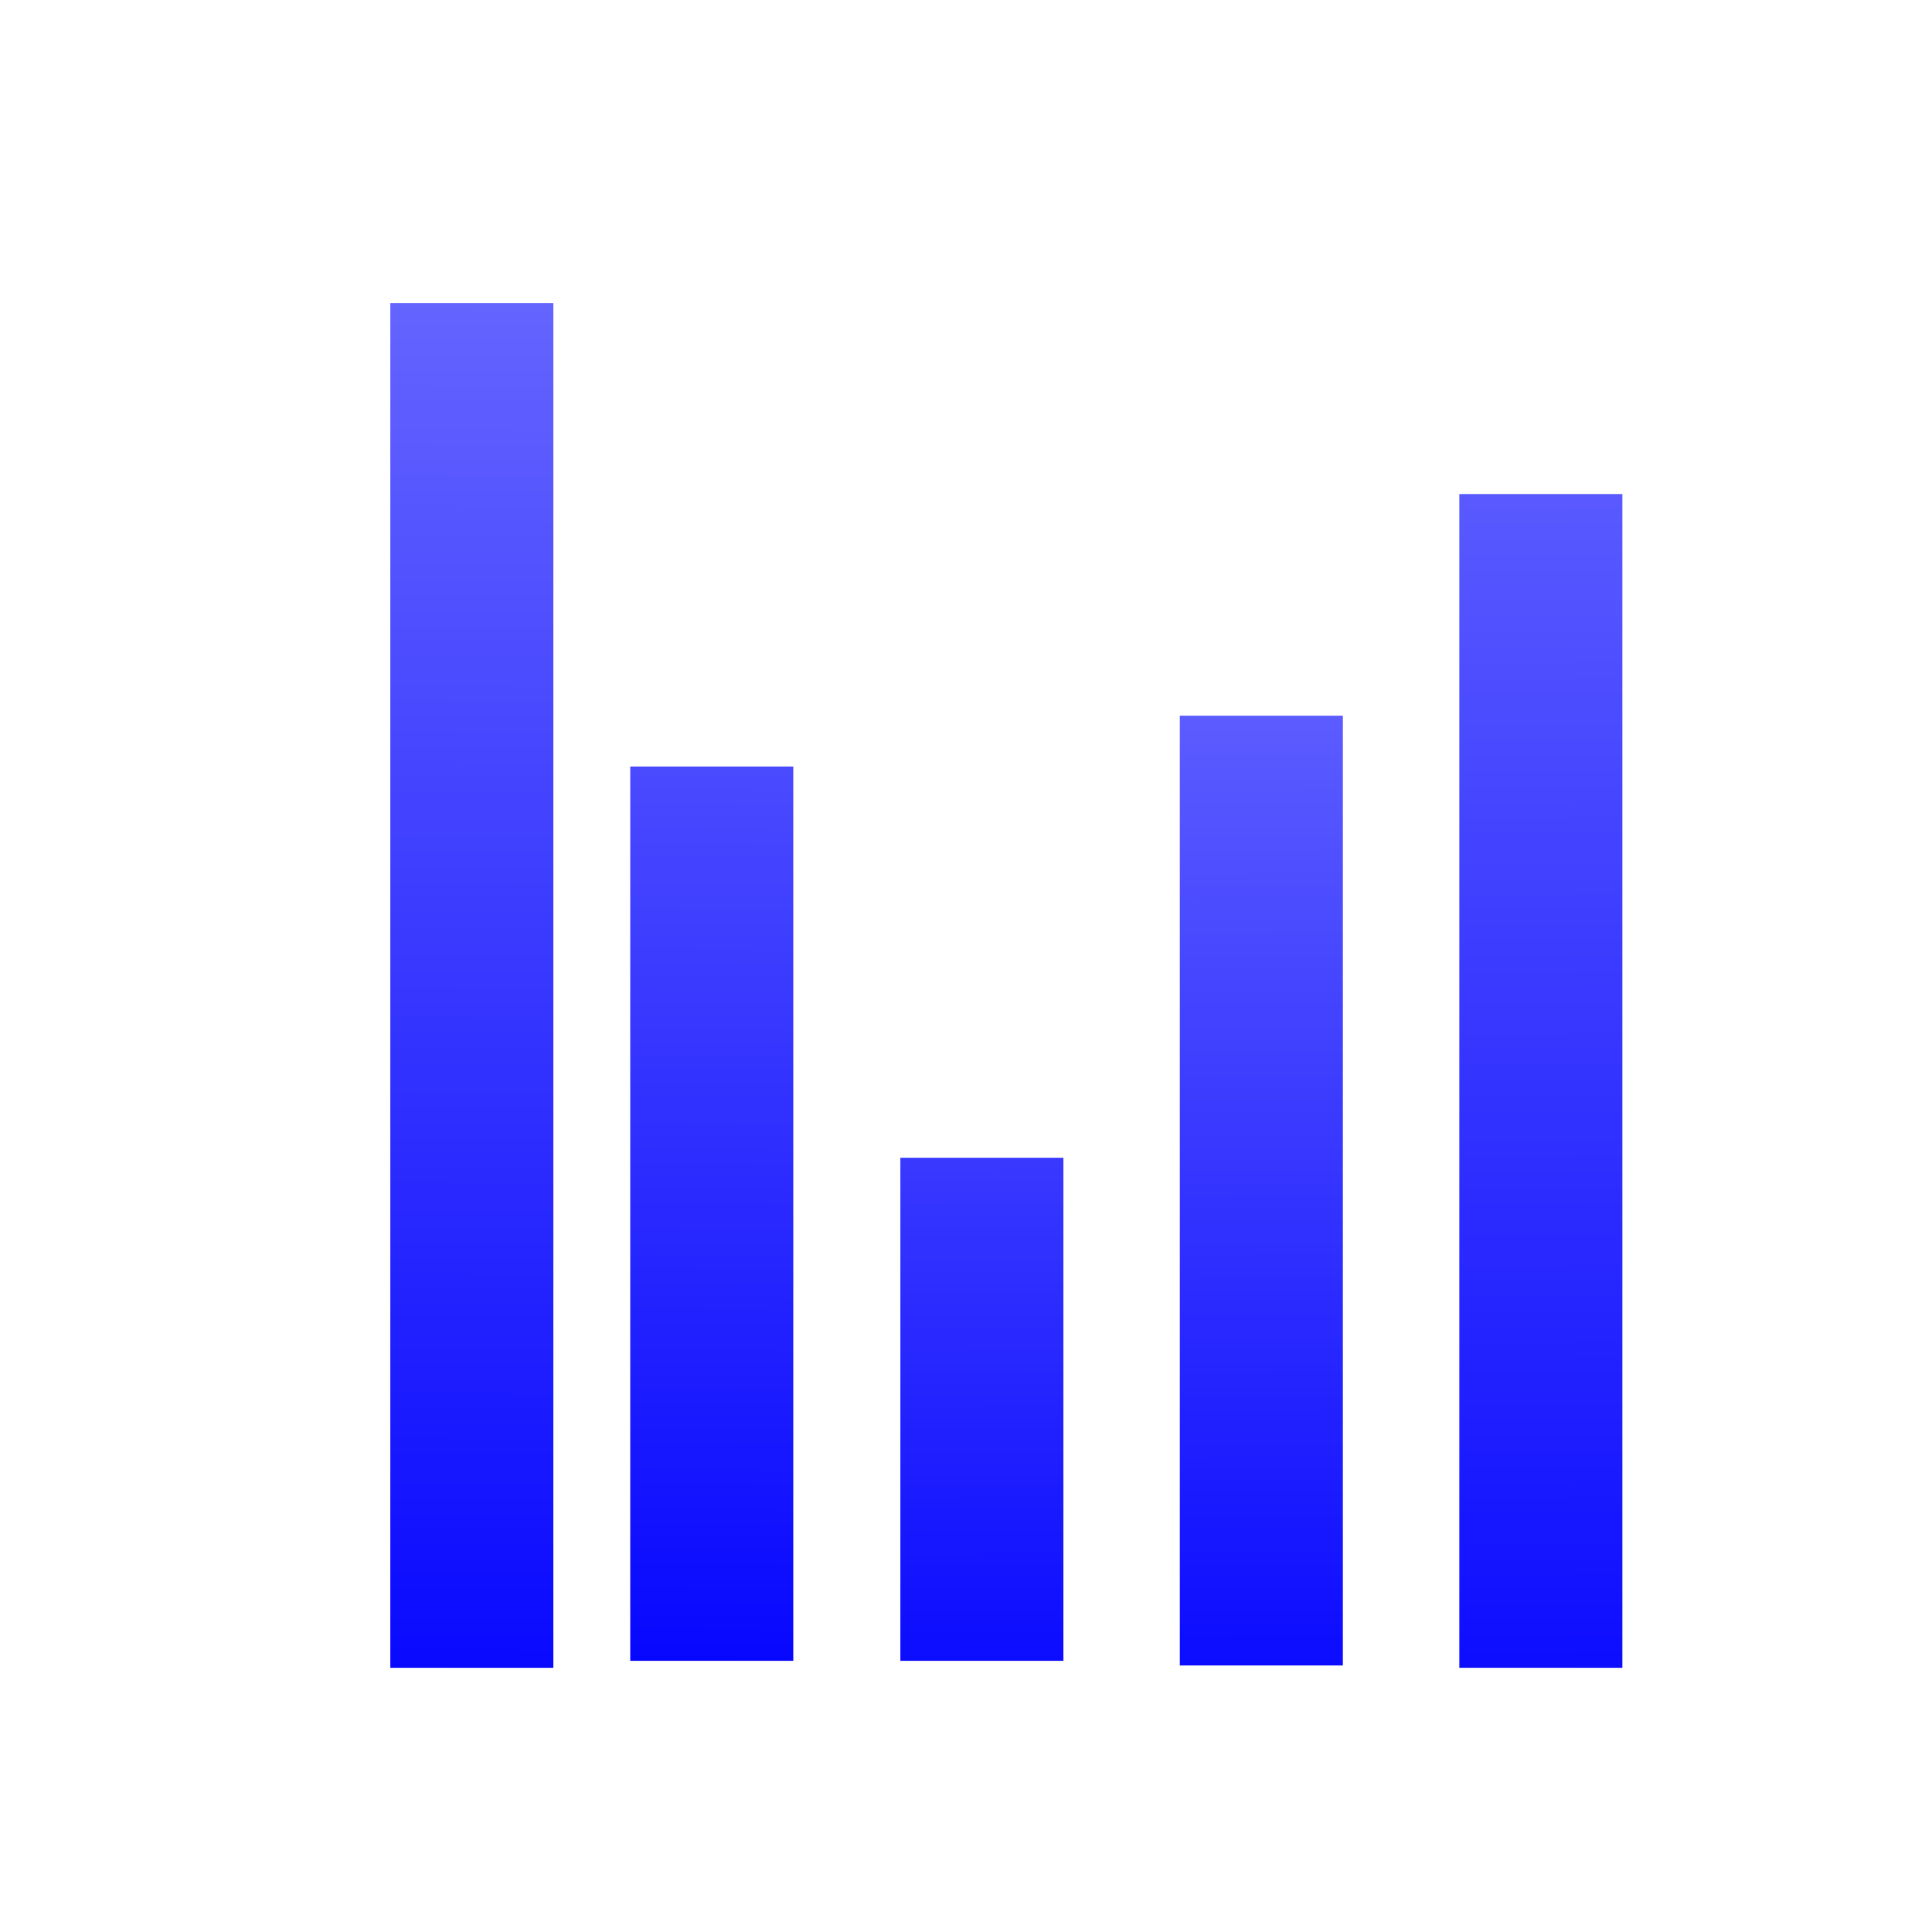
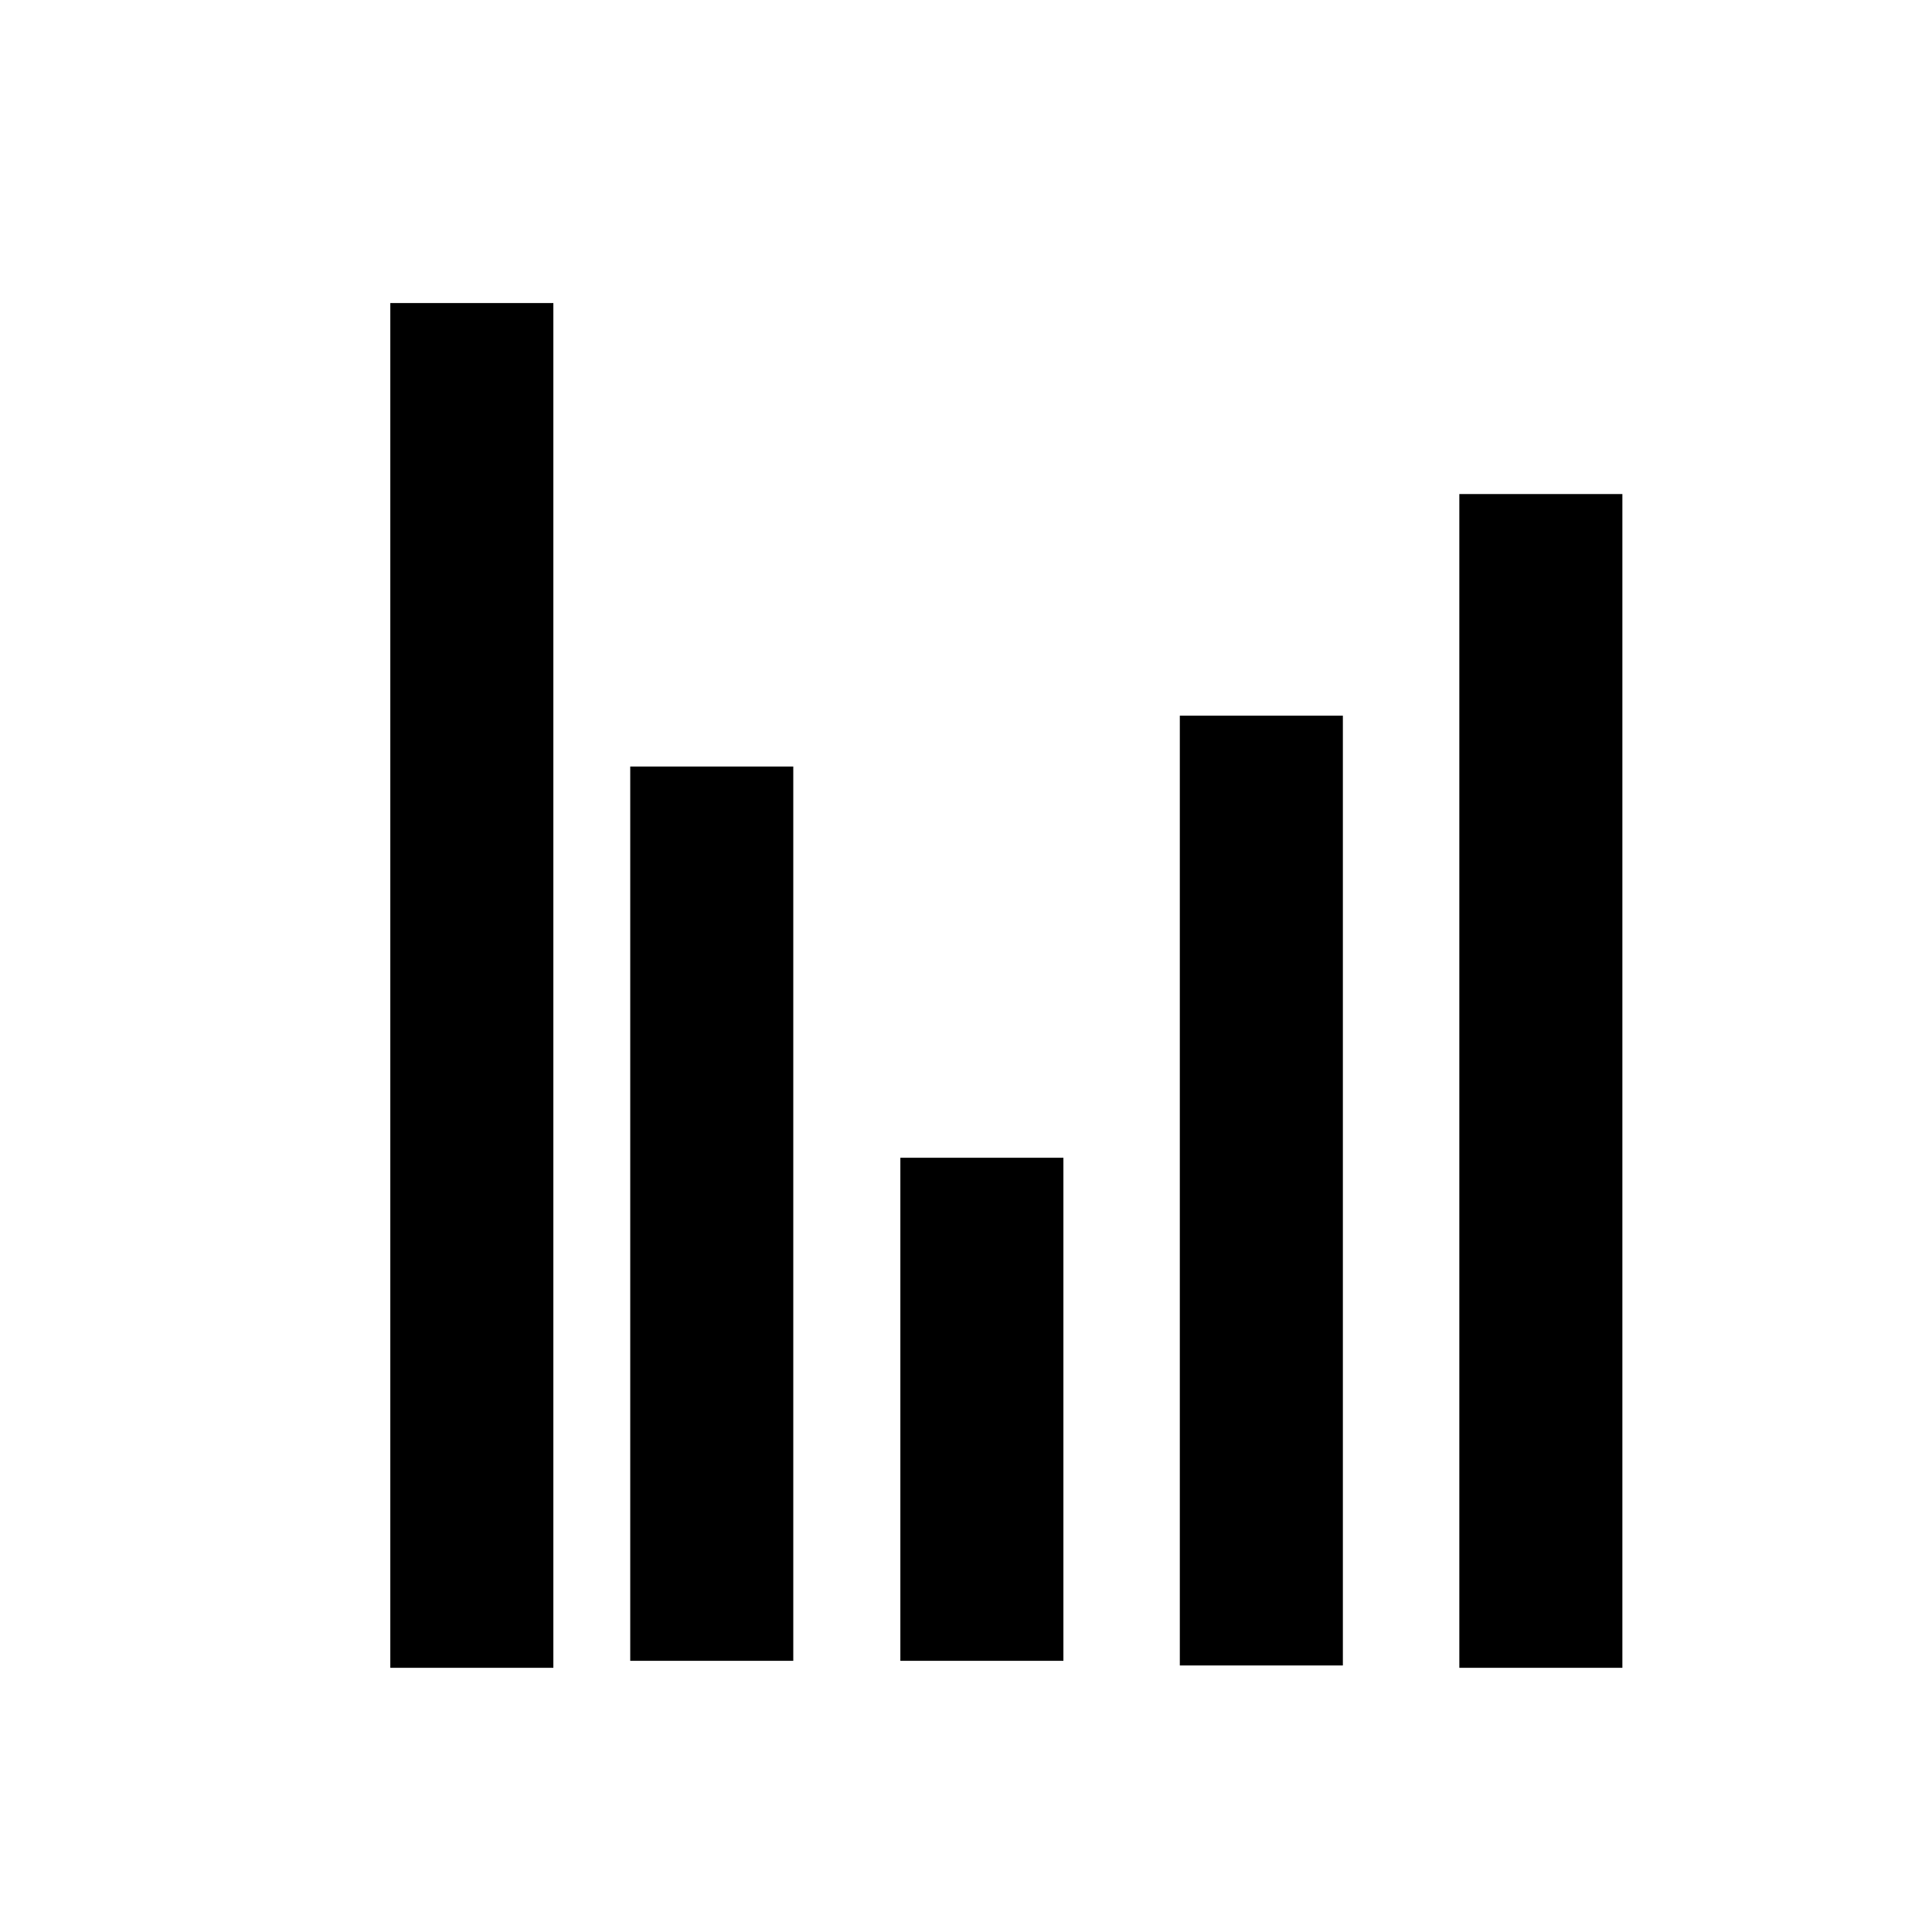
- <svg xmlns="http://www.w3.org/2000/svg" xmlns:xlink="http://www.w3.org/1999/xlink" width="32px" height="32px" id="svg2985" version="1.1">
-   <defs id="defs2987">
-     <linearGradient id="linearGradient3026">
-       <stop style="stop-color:#0000ff;stop-opacity:1;" offset="0" id="stop3028" />
-       <stop style="stop-color:#0000ff;stop-opacity:0;" offset="1" id="stop3030" />
-     </linearGradient>
-     <linearGradient id="linearGradient3018">
-       <stop style="stop-color:#0000ff;stop-opacity:1;" offset="0" id="stop3020" />
-       <stop style="stop-color:#0000ff;stop-opacity:0;" offset="1" id="stop3022" />
-     </linearGradient>
-     <linearGradient id="linearGradient3010">
-       <stop style="stop-color:#0000ff;stop-opacity:1;" offset="0" id="stop3012" />
-       <stop style="stop-color:#0000ff;stop-opacity:0;" offset="1" id="stop3014" />
-     </linearGradient>
-     <linearGradient id="linearGradient3002">
-       <stop style="stop-color:#0000ff;stop-opacity:1;" offset="0" id="stop3004" />
-       <stop style="stop-color:#0000ff;stop-opacity:0;" offset="1" id="stop3006" />
-     </linearGradient>
-     <linearGradient id="linearGradient2994">
-       <stop style="stop-color:#0000ff;stop-opacity:1;" offset="0" id="stop2996" />
-       <stop style="stop-color:#0000ff;stop-opacity:0;" offset="1" id="stop2998" />
-     </linearGradient>
-     <linearGradient xlink:href="#linearGradient2994" id="linearGradient3000" x1="5.329" y1="31.729" x2="5.699" y2="-41.827" gradientUnits="userSpaceOnUse" />
-     <linearGradient xlink:href="#linearGradient3002" id="linearGradient3008" x1="9.691" y1="30.747" x2="10.542" y2="-34.423" gradientUnits="userSpaceOnUse" />
-     <linearGradient xlink:href="#linearGradient3010" id="linearGradient3016" x1="15.104" y1="31.521" x2="14.953" y2="-23.701" gradientUnits="userSpaceOnUse" />
-     <linearGradient xlink:href="#linearGradient3018" id="linearGradient3024" x1="19.949" y1="31.745" x2="19.797" y2="-26.458" gradientUnits="userSpaceOnUse" />
-     <linearGradient xlink:href="#linearGradient3026" id="linearGradient3032" x1="26.312" y1="33.044" x2="26.074" y2="-42.519" gradientUnits="userSpaceOnUse" />
-   </defs>
+ <svg xmlns="http://www.w3.org/2000/svg" width="32px" height="32px" id="svg2985" version="1.1">
+   <defs id="defs2987" />
  <g id="layer1">
-     <g id="g2987" transform="matrix(0.8638941,0,0,0.8638941,3.3487,2.525431)">
-       <rect y="2.887" x="3.607" height="26.166" width="3.126" id="rect2988" style="fill:url(#linearGradient3000);fill-opacity:1;fill-rule:nonzero;stroke:none" />
-       <rect y="10.798" x="18.744" height="18.21" width="3.126" id="rect2988-1" style="fill:url(#linearGradient3024);fill-opacity:1;fill-rule:nonzero;stroke:none" />
-       <rect y="19.274" x="13.386" height="9.645" width="3.126" id="rect2988-7" style="fill:url(#linearGradient3016);fill-opacity:1;fill-rule:nonzero;stroke:none" />
-       <rect y="11.773" x="8.207" height="17.146" width="3.126" id="rect2988-4" style="fill:url(#linearGradient3008);fill-opacity:1;fill-rule:nonzero;stroke:none" />
-       <rect y="6.549" x="24.103" height="22.504" width="3.126" id="rect2988-1-0" style="fill:url(#linearGradient3032);fill-opacity:1;fill-rule:nonzero;stroke:none" />
+     <g id="g2987" transform="matrix(0.8638941,0,0,0.8638941,3.3487,2.525431)" style="fill:#000000">
+       <rect y="2.887" x="3.607" height="26.166" width="3.126" id="rect2988" style="fill:#000000;fill-opacity:1;fill-rule:nonzero;stroke:none" />
+       <rect y="10.798" x="18.744" height="18.21" width="3.126" id="rect2988-1" style="fill:#000000;fill-opacity:1;fill-rule:nonzero;stroke:none" />
+       <rect y="19.274" x="13.386" height="9.645" width="3.126" id="rect2988-7" style="fill:#000000;fill-opacity:1;fill-rule:nonzero;stroke:none" />
+       <rect y="11.773" x="8.207" height="17.146" width="3.126" id="rect2988-4" style="fill:#000000;fill-opacity:1;fill-rule:nonzero;stroke:none" />
+       <rect y="6.549" x="24.103" height="22.504" width="3.126" id="rect2988-1-0" style="fill:#000000;fill-opacity:1;fill-rule:nonzero;stroke:none" />
    </g>
  </g>
</svg>
